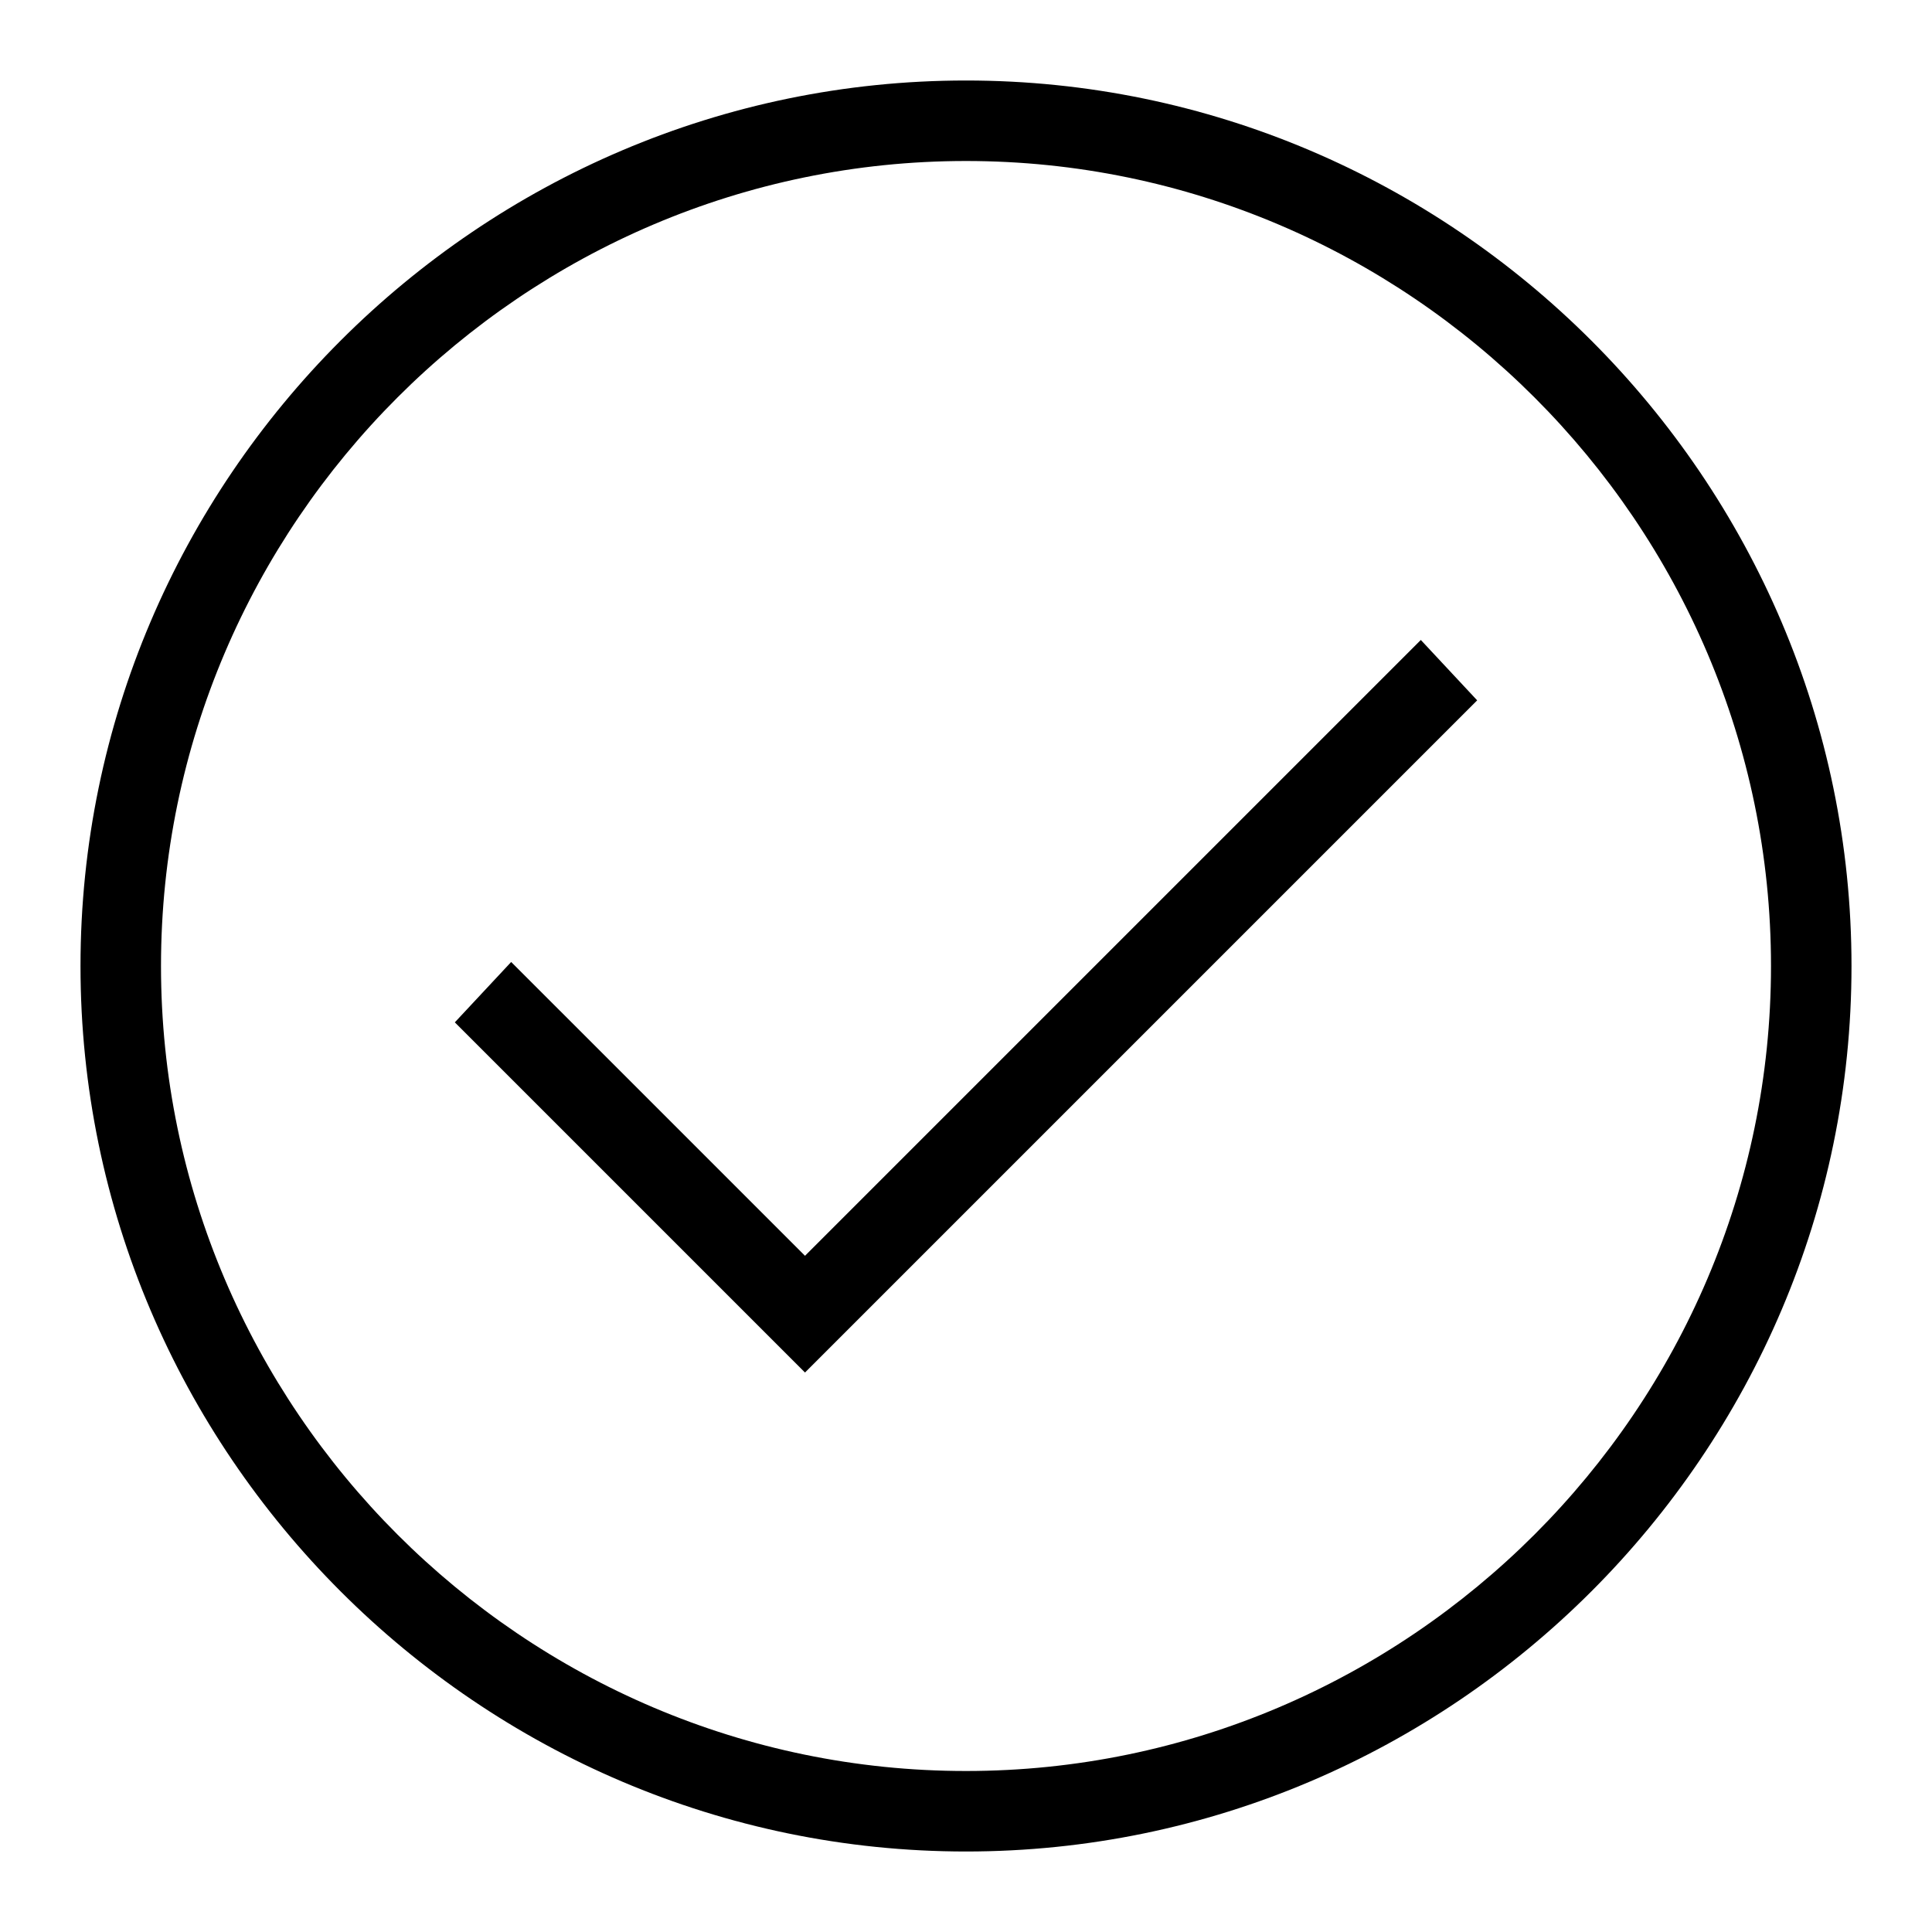
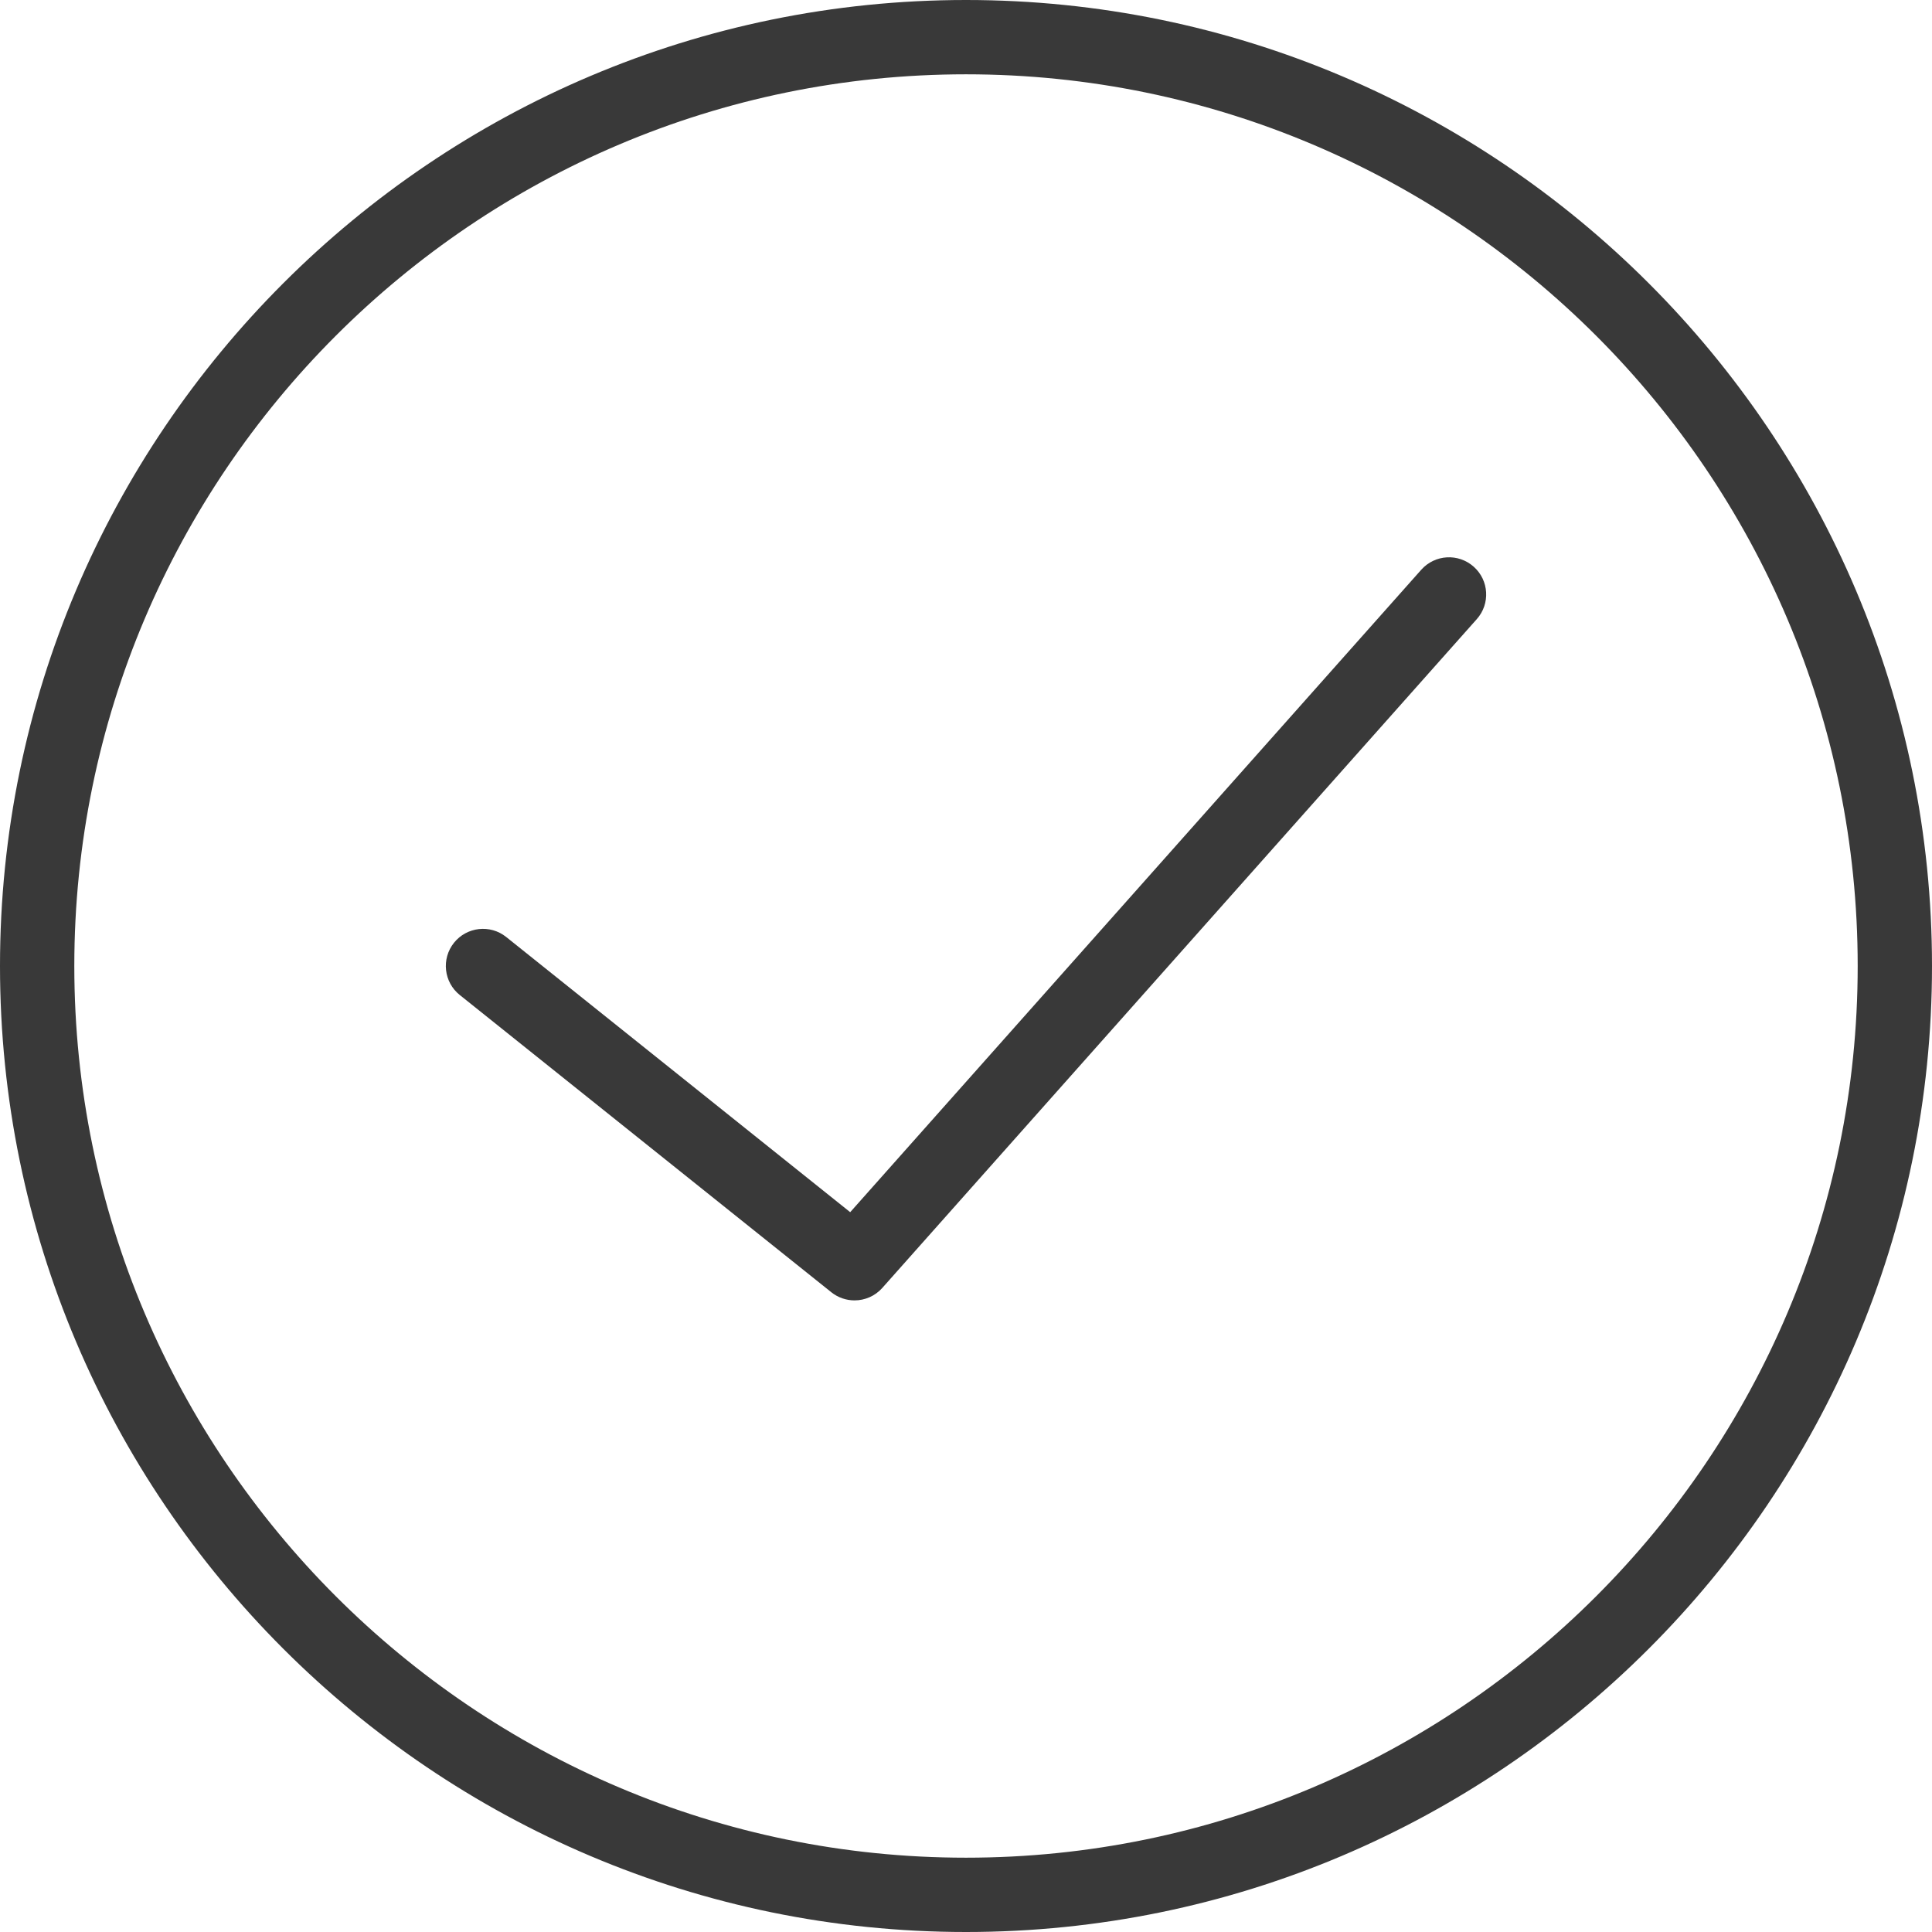
- <svg xmlns="http://www.w3.org/2000/svg" id="Layer_1" style="enable-background:new 0 0 48 48;" version="1.1" viewBox="0 0 48 48" xml:space="preserve">
-   <g>
-     <path fill="##393939" d="M24,46C11.9,46,2,36.1,2,24S11.9,2,24,2s22,9.9,22,22S36.1,46,24,46z M24,4C13,4,4,13,4,24c0,11,9,20,20,20   c11,0,20-9,20-20C44,13,35,4,24,4z" />
-   </g>
-   <g>
-     <polygon fill="##393939" points="20,34.1 11.3,25.4 12.7,23.9 20,31.2 35.3,15.9 36.7,17.4  " />
-   </g>
+ <svg xmlns="http://www.w3.org/2000/svg" version="1.1" id="Capa_1" x="0px" y="0px" viewBox="0 0 52 52" style="enable-background:new 0 0 52 52;" xml:space="preserve">
+   <path fill="#393939" d="M26,0C11.664,0,0,11.663,0,26s11.664,26,26,26s26-11.663,26-26S40.336,0,26,0z M26,50C12.767,50,2,39.233,2,26   S12.767,2,26,2s24,10.767,24,24S39.233,50,26,50z" />
+   <path fill="#393939" d="M38.252,15.336l-15.369,17.29l-9.259-7.407c-0.43-0.345-1.061-0.274-1.405,0.156c-0.345,0.432-0.275,1.061,0.156,1.406   l10,8C22.559,34.928,22.78,35,23,35c0.276,0,0.551-0.114,0.748-0.336l16-18c0.367-0.412,0.33-1.045-0.083-1.411   C39.251,14.885,38.62,14.922,38.252,15.336z" />
</svg>
